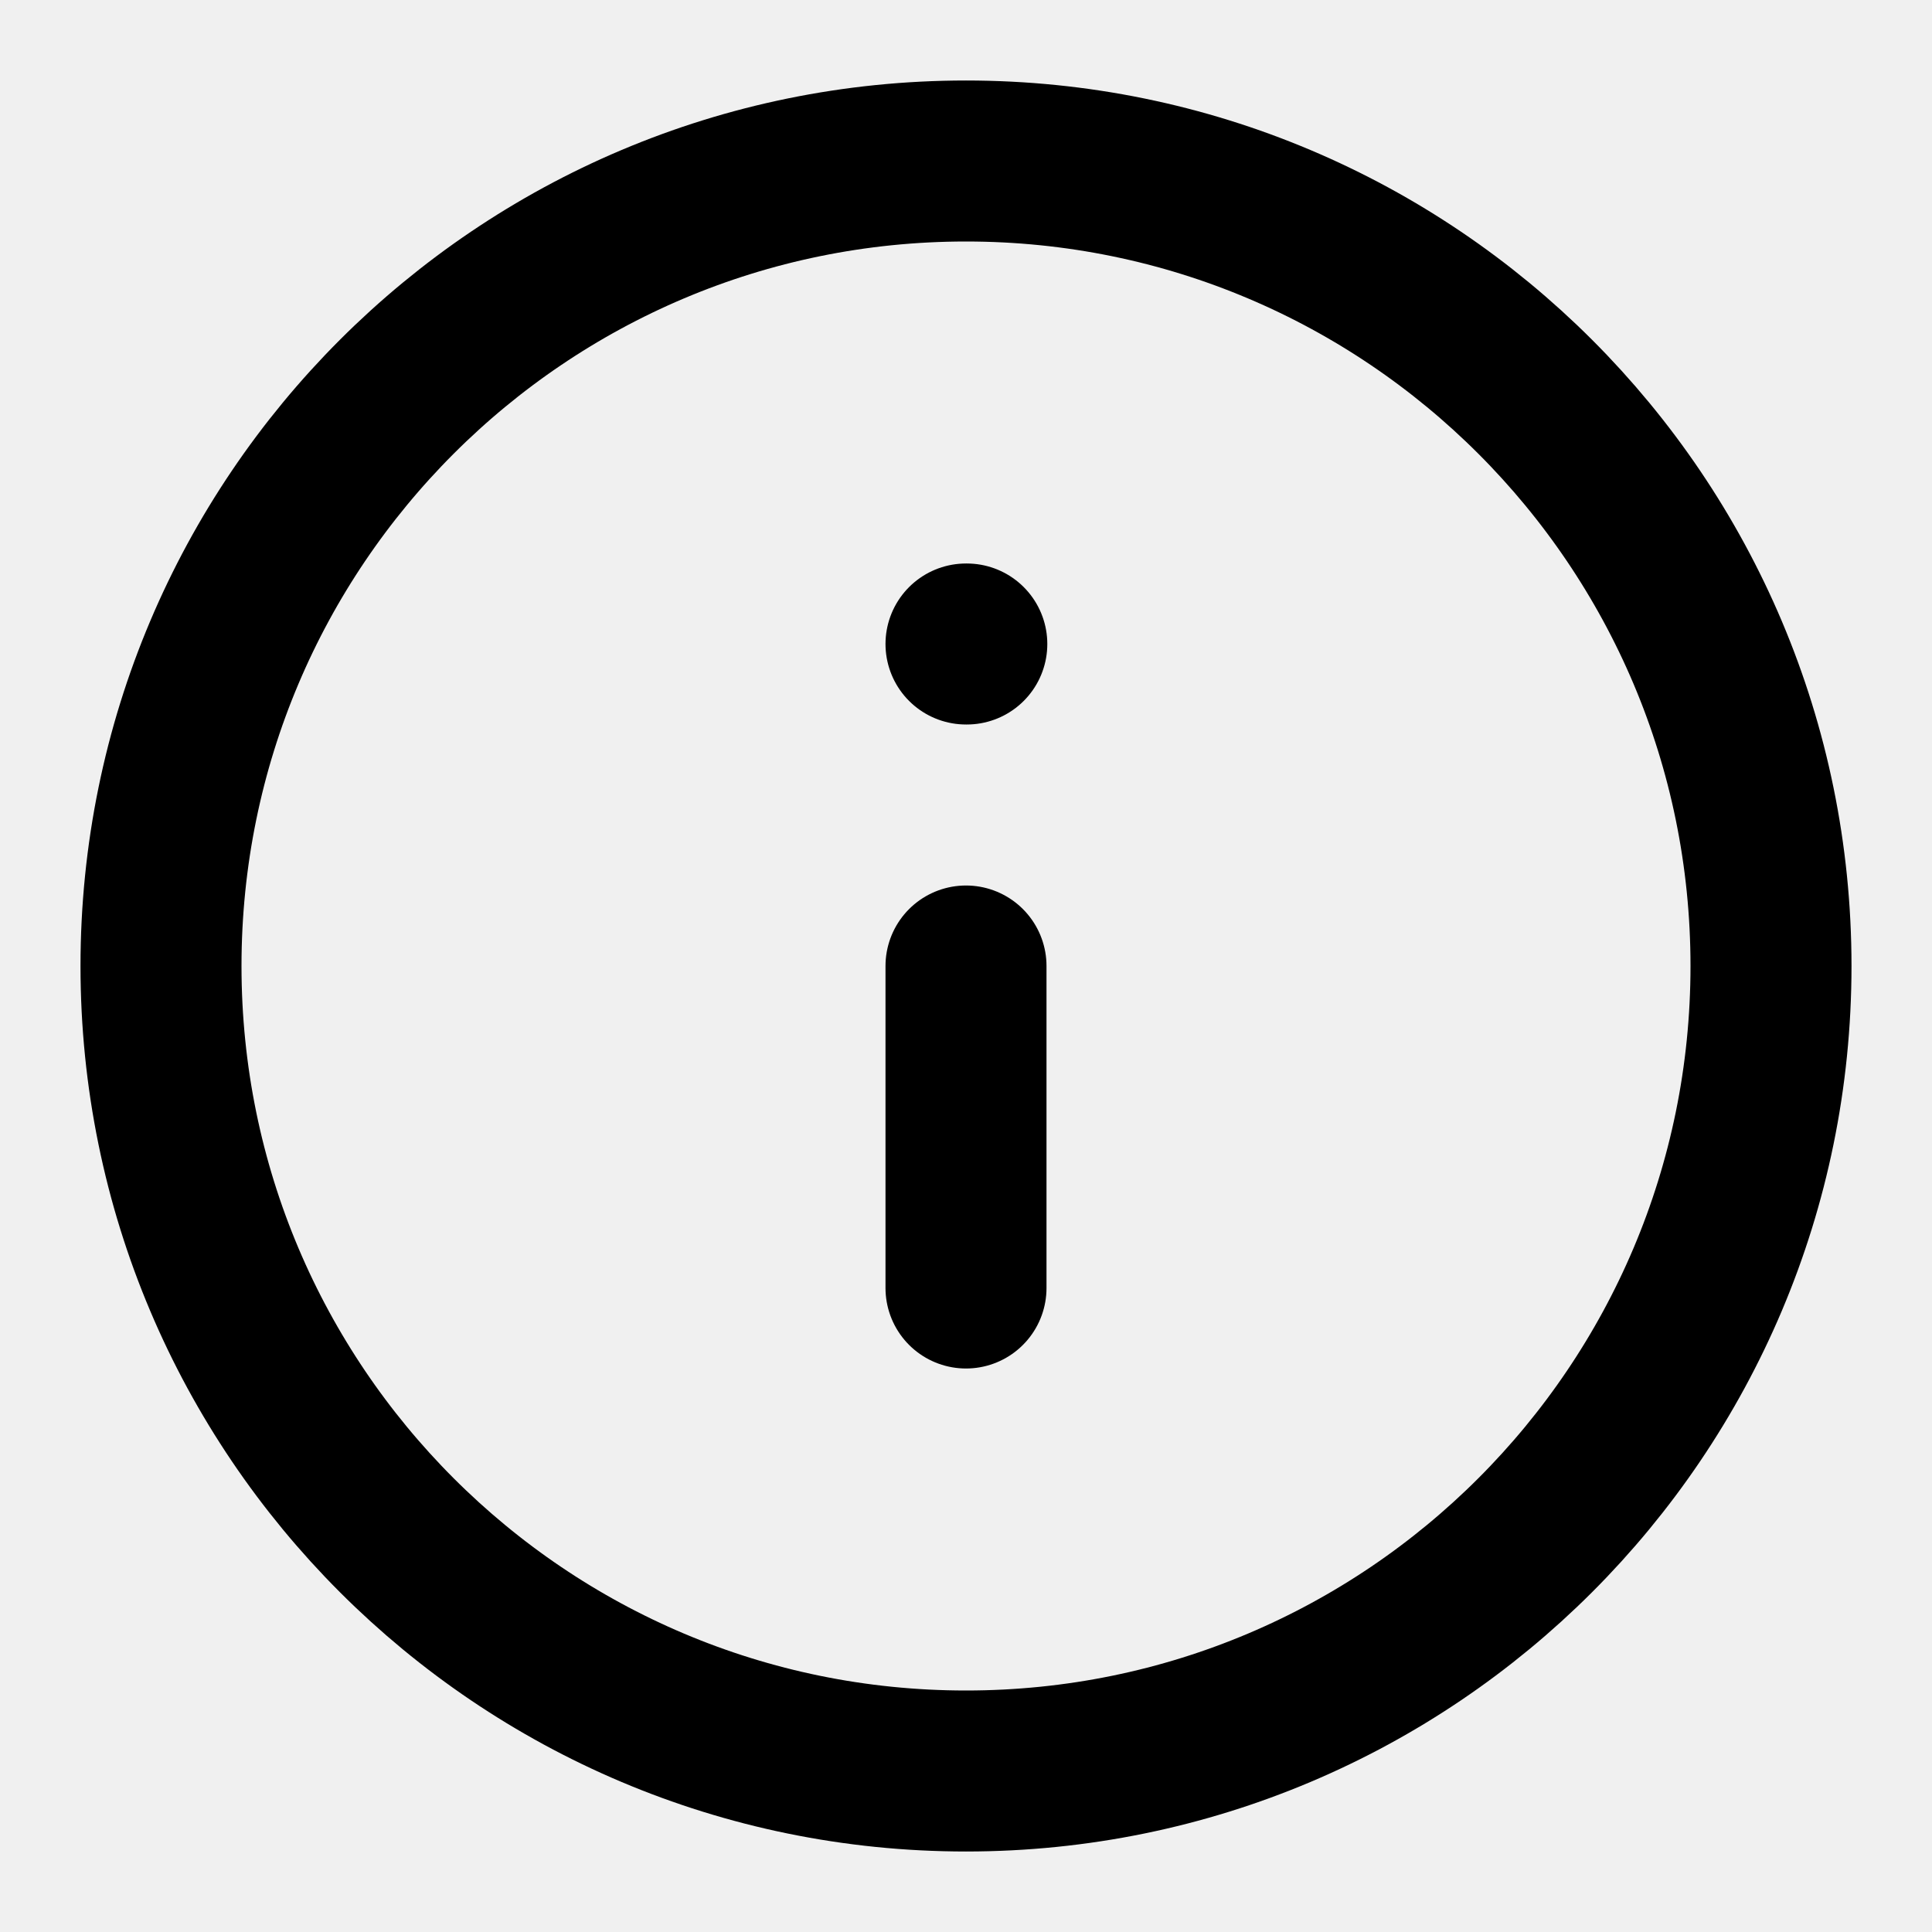
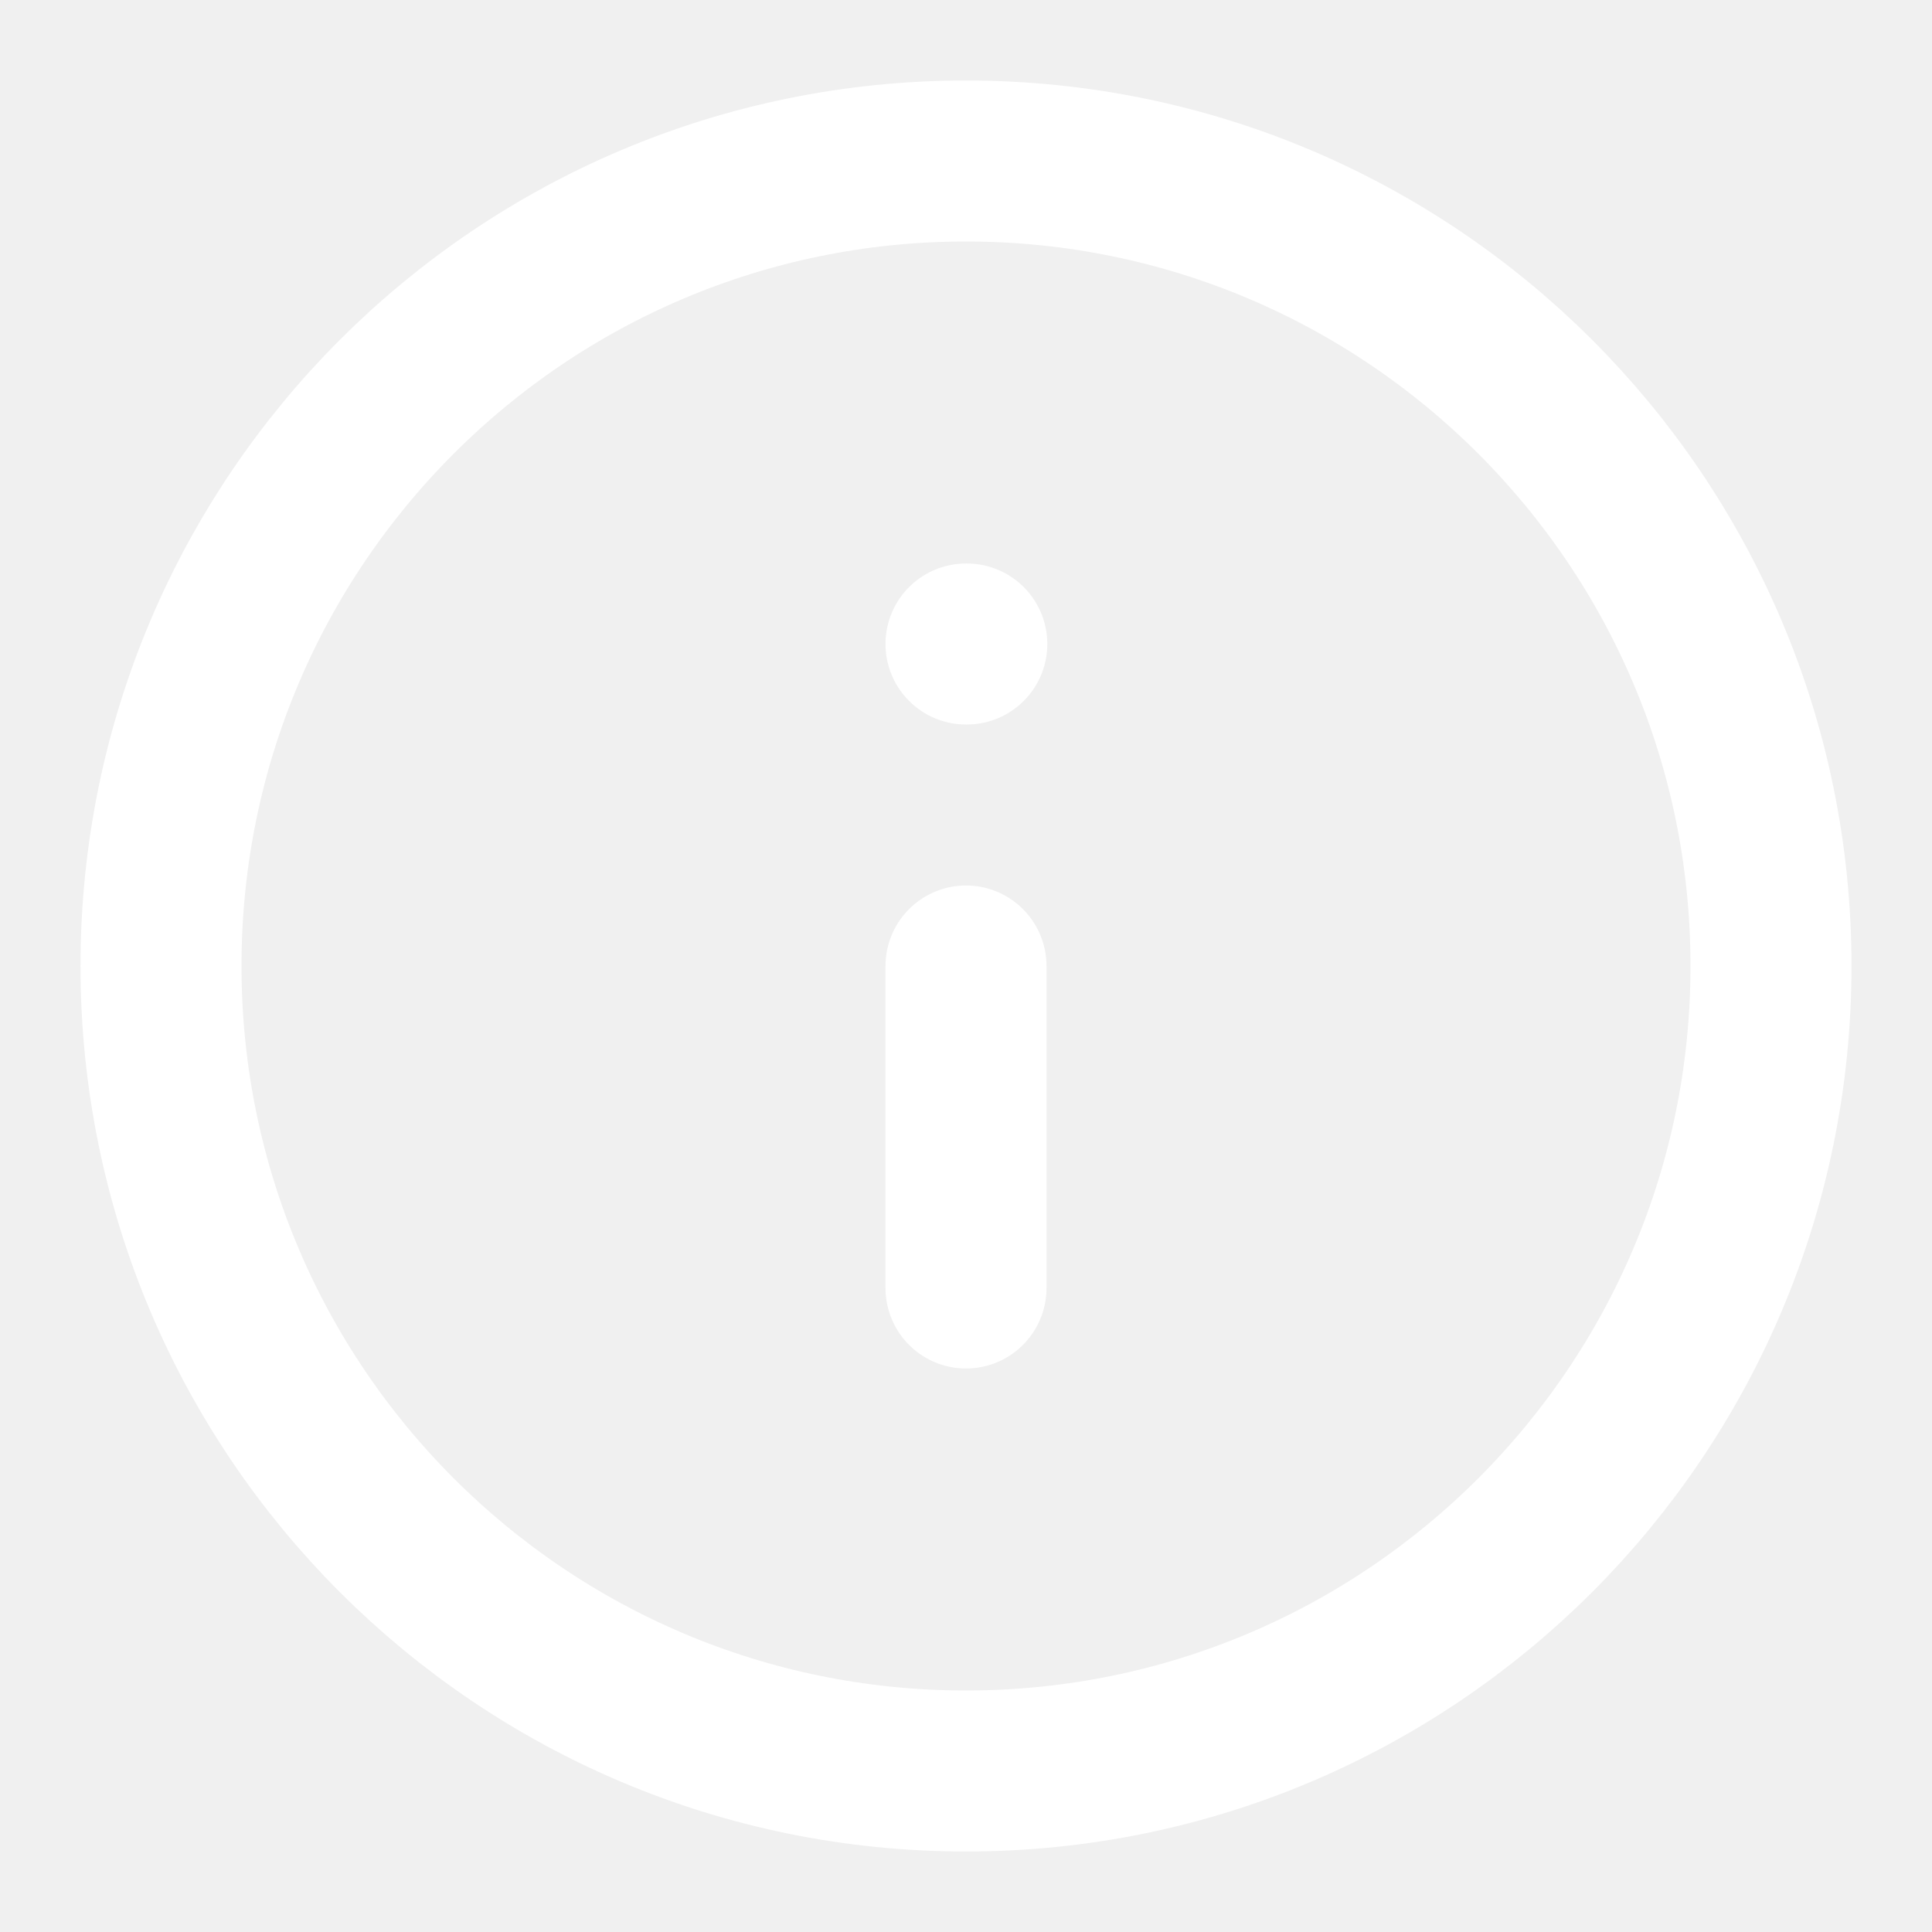
- <svg xmlns="http://www.w3.org/2000/svg" width="24" height="24" viewBox="0 0 24 24" fill="none" stroke="currentColor" stroke-width="2" stroke-linecap="round" stroke-linejoin="round" class="feather feather-info">
-   <circle cx="12" cy="12" r="10" />
-   <line x1="12" y1="16" x2="12" y2="12" />
-   <line x1="12" y1="8" x2="12.01" y2="8" />
+ <svg xmlns="http://www.w3.org/2000/svg" width="24" height="24" viewBox="0 0 24 24" fill="none">
+   <path d="M12 22C17.523 22 22 17.523 22 12C22 6.477 17.523 2 12 2C6.477 2 2 6.477 2 12C2 17.523 6.477 22 12 22Z" stroke="white" stroke-width="2" stroke-linecap="round" stroke-linejoin="round" />
+   <path d="M12 16V12" stroke="white" stroke-width="2" stroke-linecap="round" stroke-linejoin="round" />
+   <path d="M12 8H12.01" stroke="white" stroke-width="2" stroke-linecap="round" stroke-linejoin="round" />
</svg>
